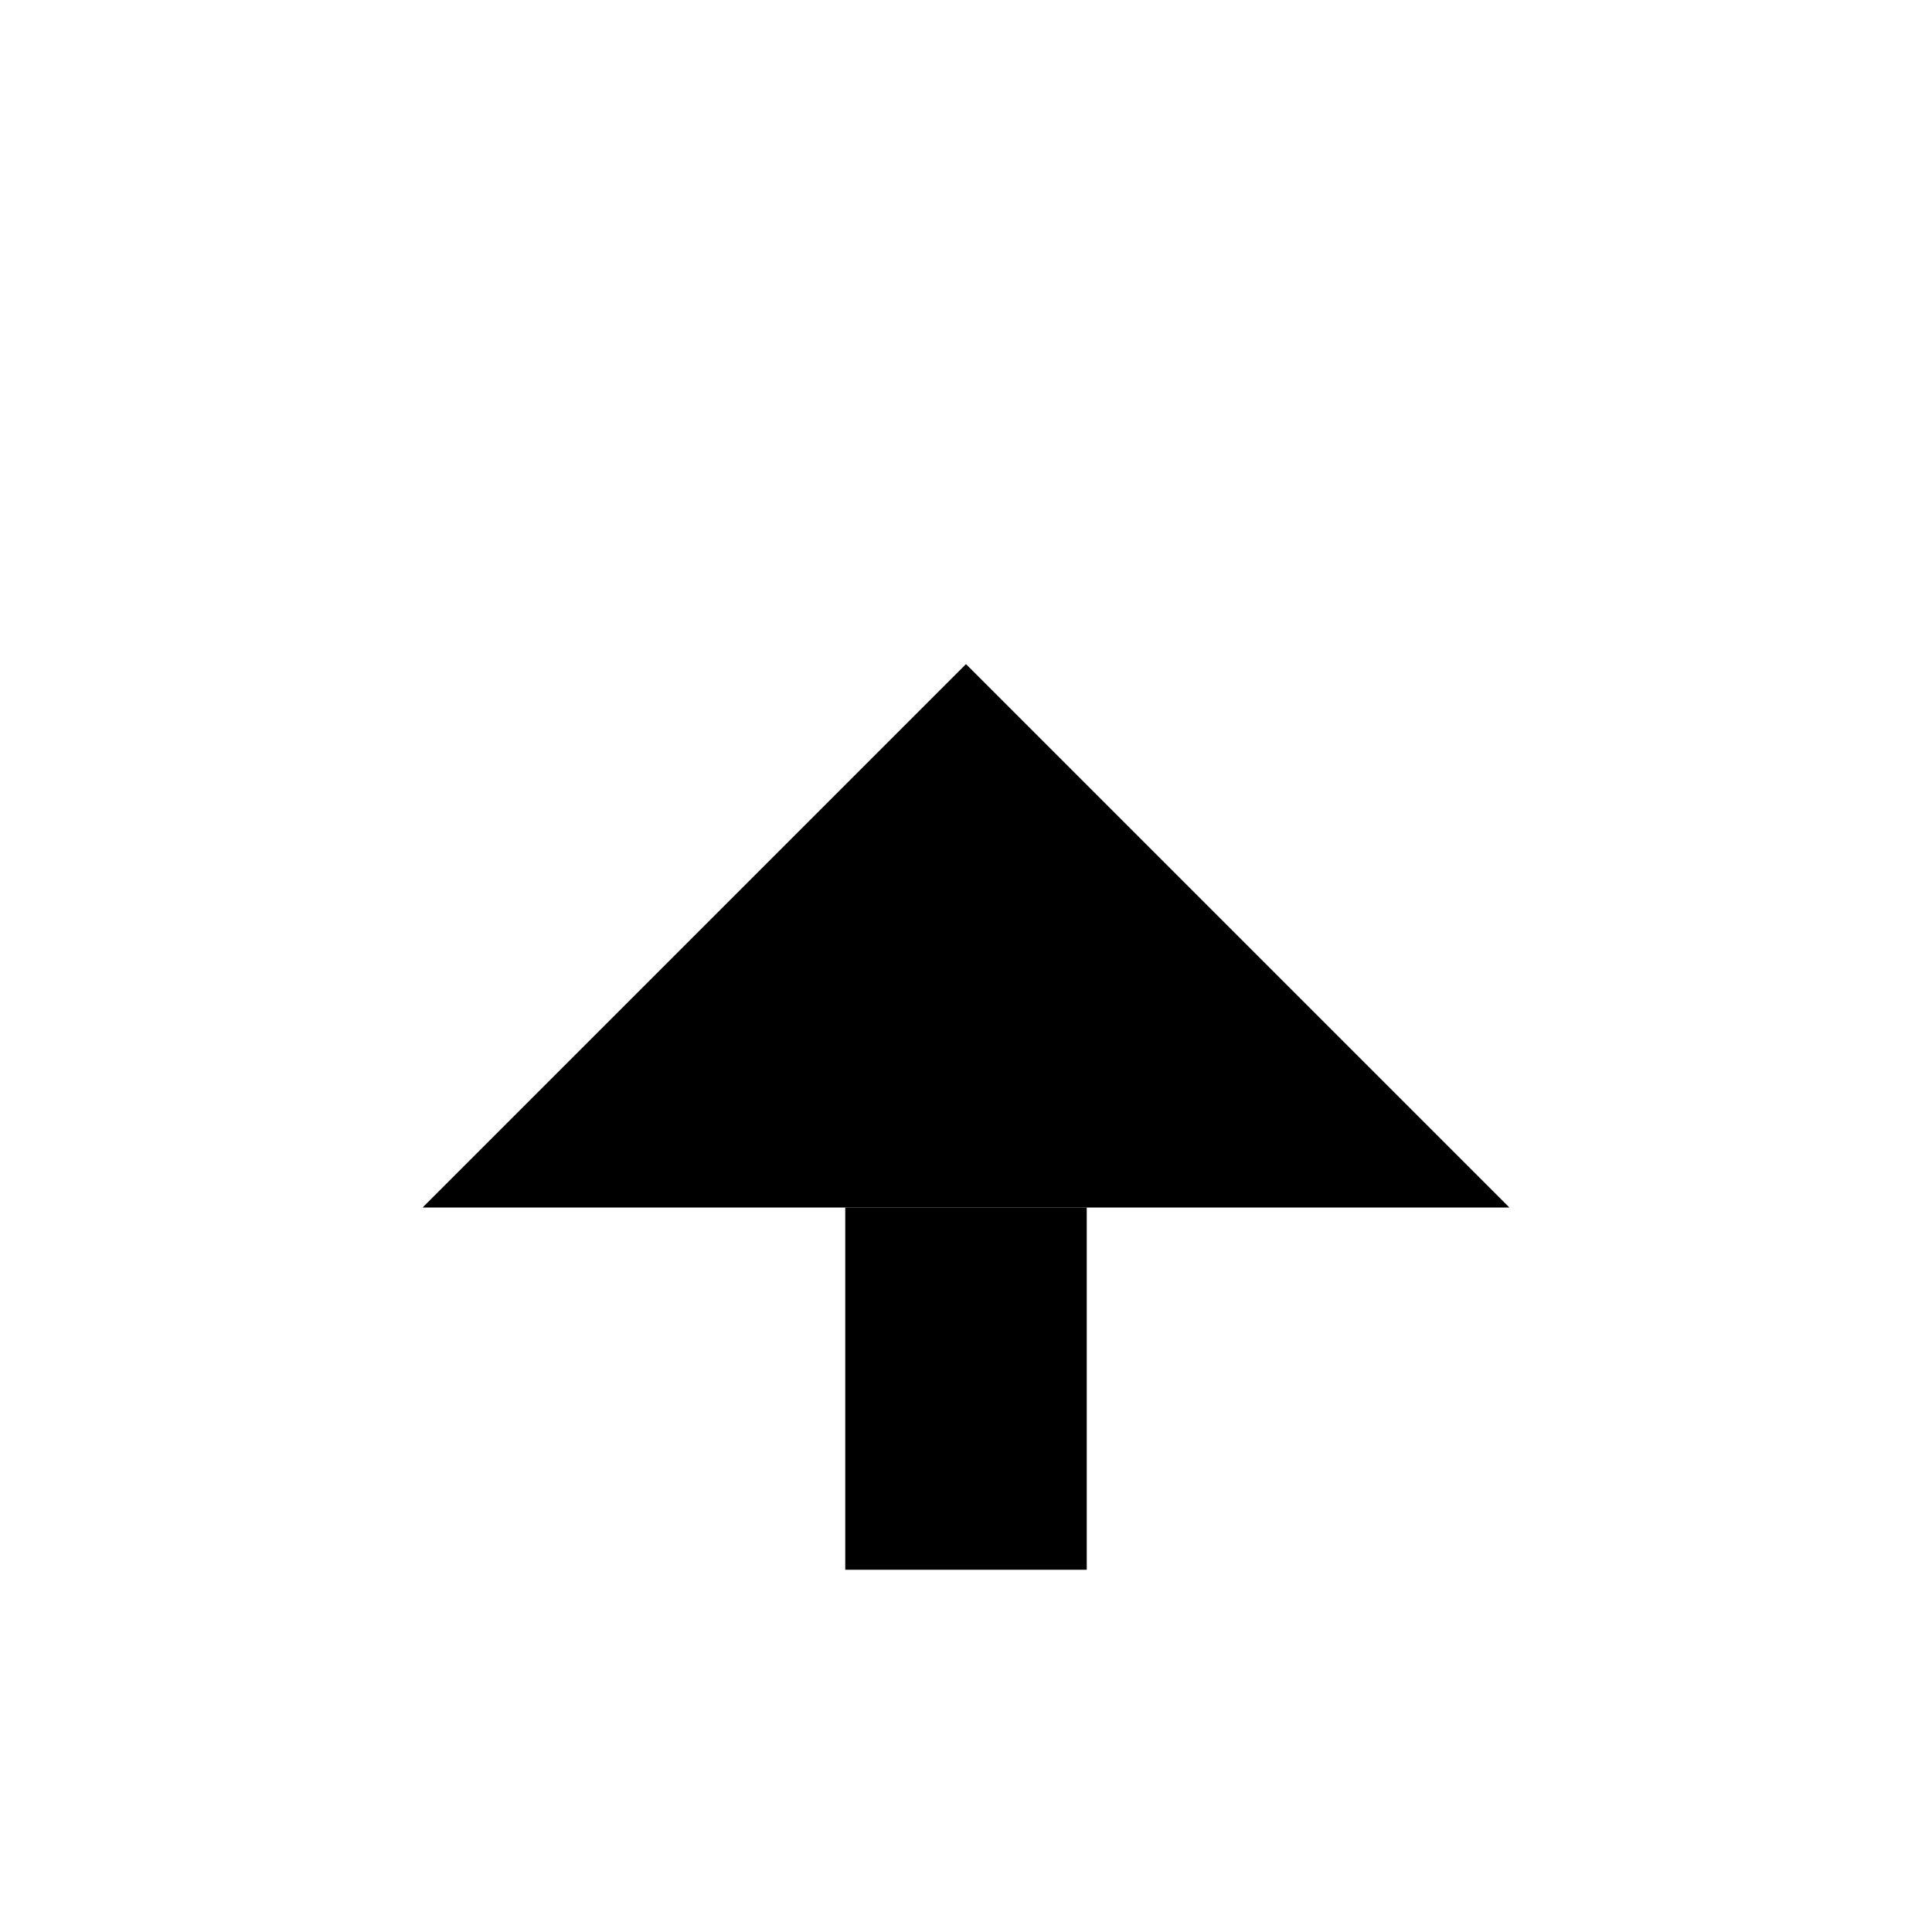
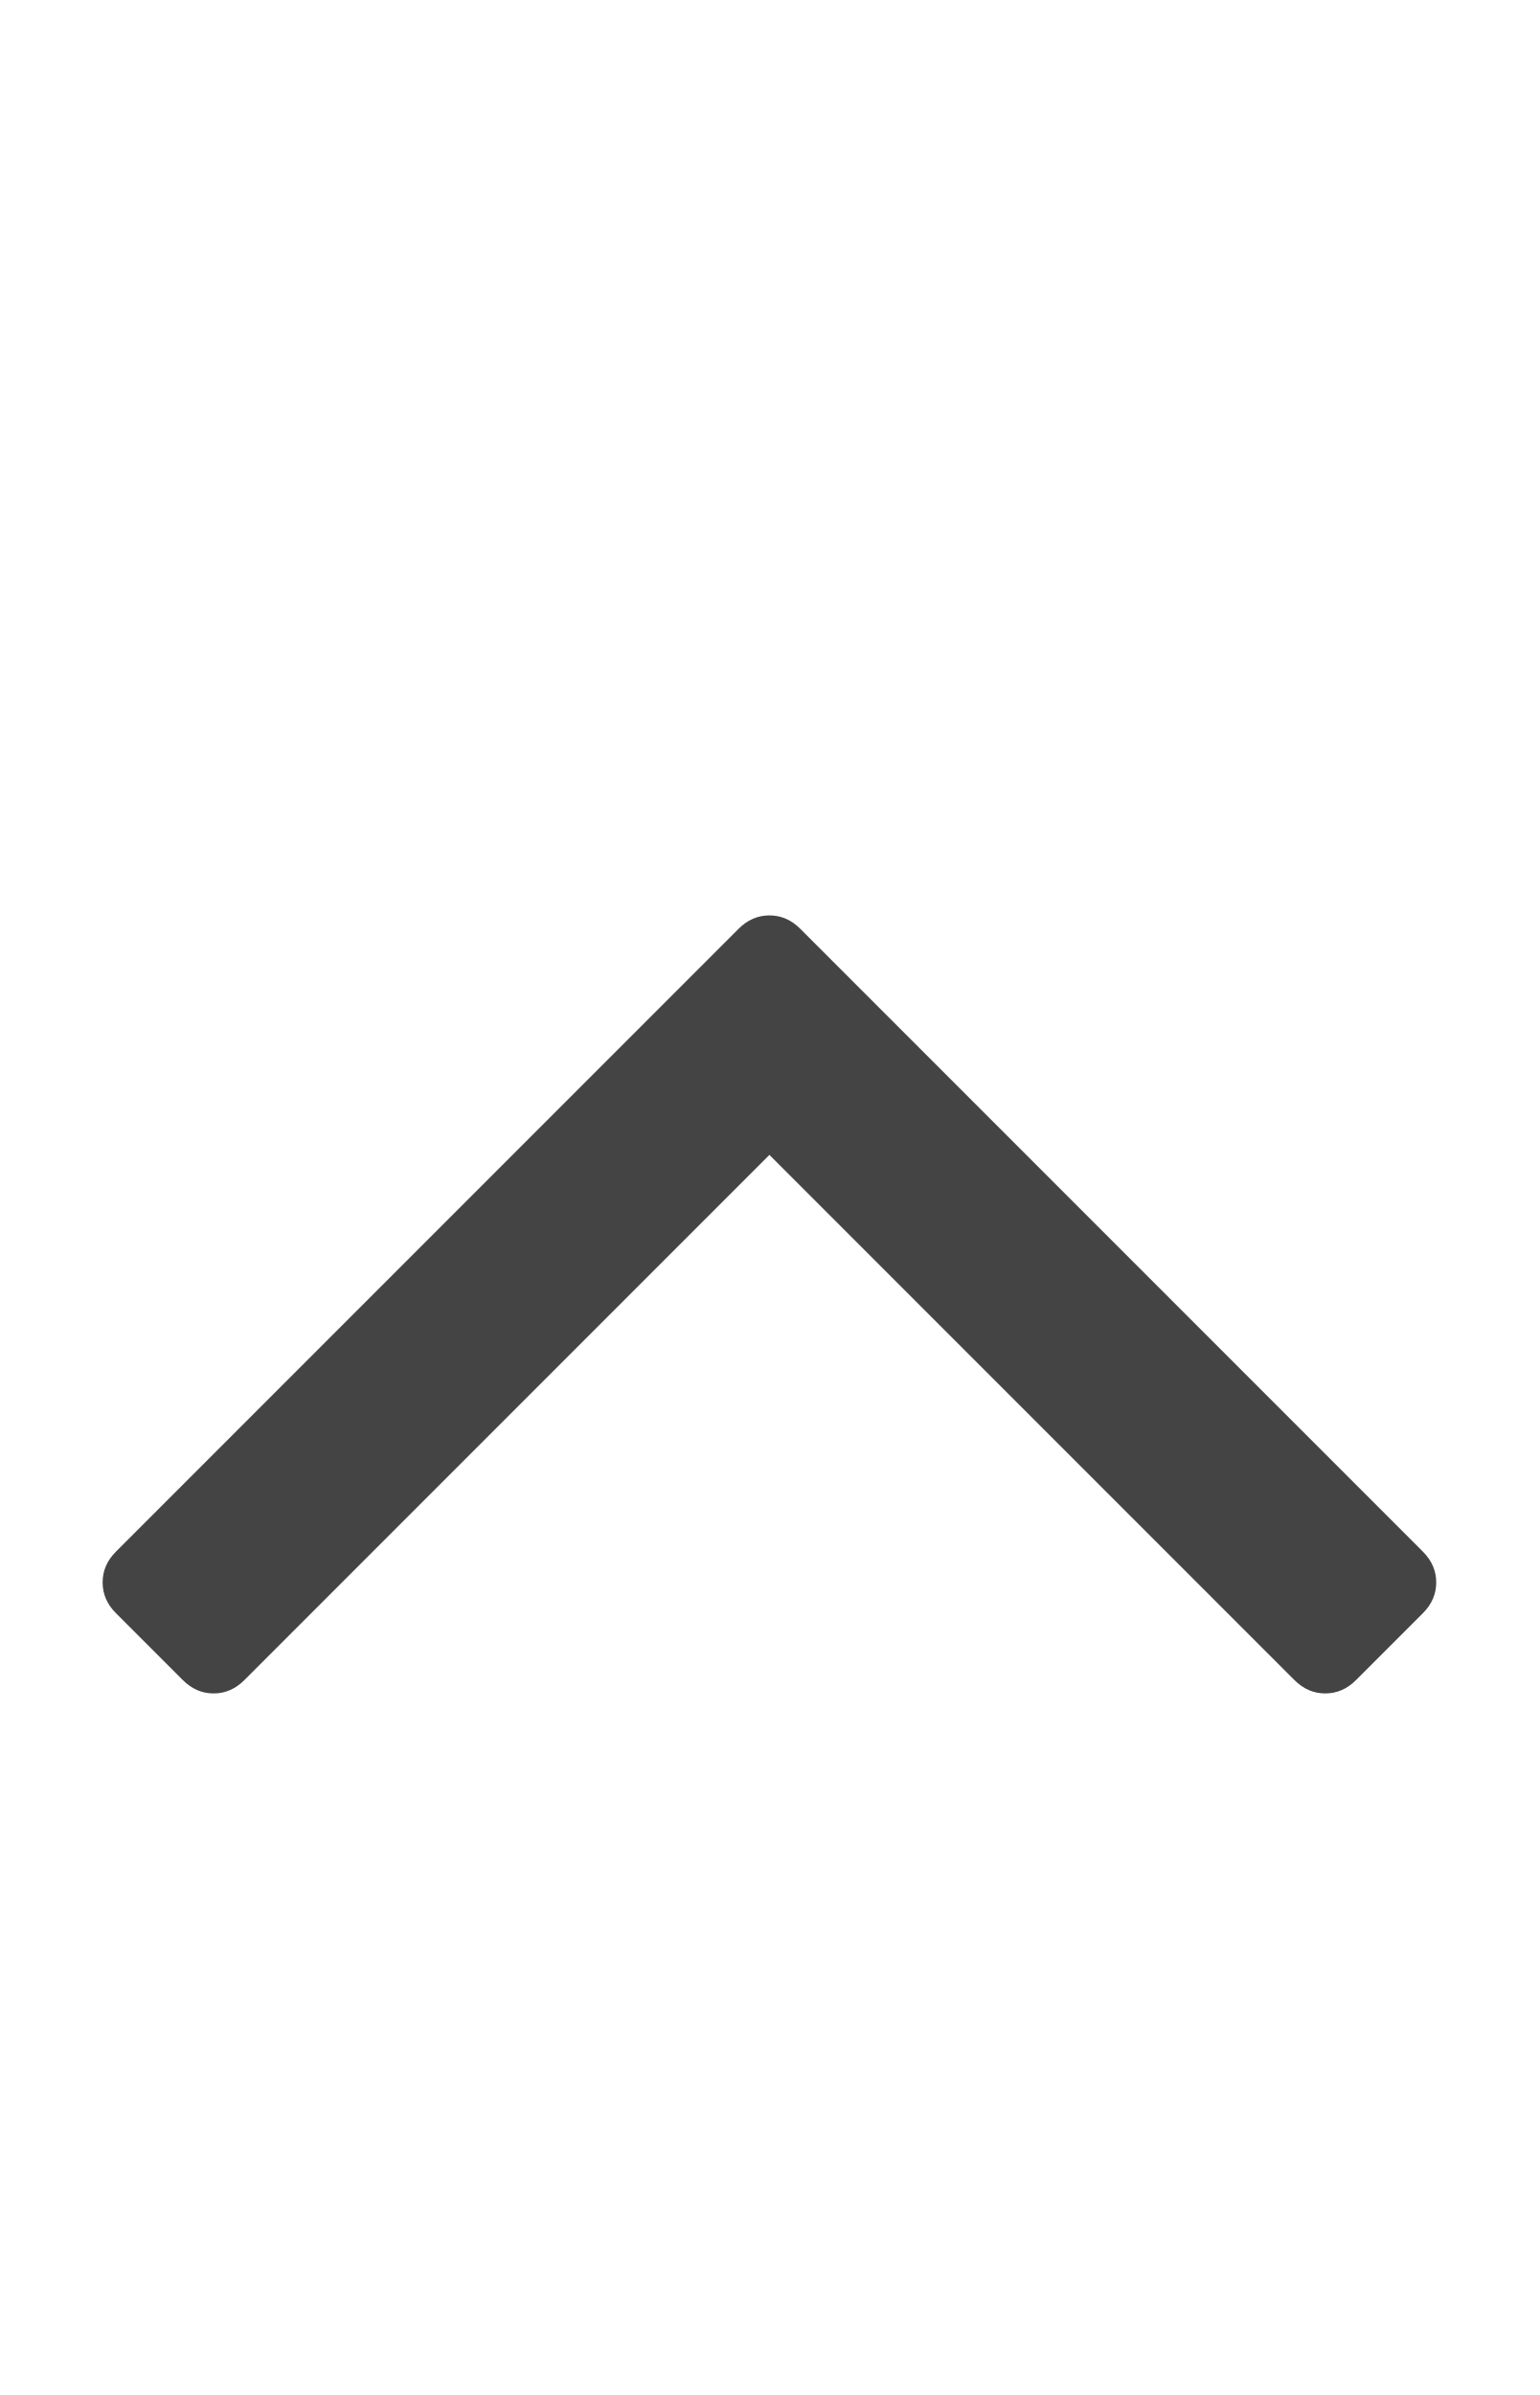
- <svg xmlns="http://www.w3.org/2000/svg" version="1.1" id="Layer_1" x="0px" y="0px" viewBox="0 0 32 32" style="enable-background:new 0 0 32 32;" xml:space="preserve">
-   <polygon points="16,11 7,20 25,20 " />
-   <rect x="14" y="20" width="4" height="6" />
+ <svg xmlns="http://www.w3.org/2000/svg" version="1.1" width="9" height="14" viewBox="0 0 9 14">
+   <path fill="#444444" d="M8.398 9.25q0 0.102-0.078 0.18l-0.391 0.391q-0.078 0.078-0.18 0.078t-0.18-0.078l-3.070-3.070-3.070 3.070q-0.078 0.078-0.18 0.078t-0.18-0.078l-0.391-0.391q-0.078-0.078-0.078-0.18t0.078-0.18l3.641-3.641q0.078-0.078 0.18-0.078t0.18 0.078l3.641 3.641q0.078 0.078 0.078 0.18z" />
</svg>
